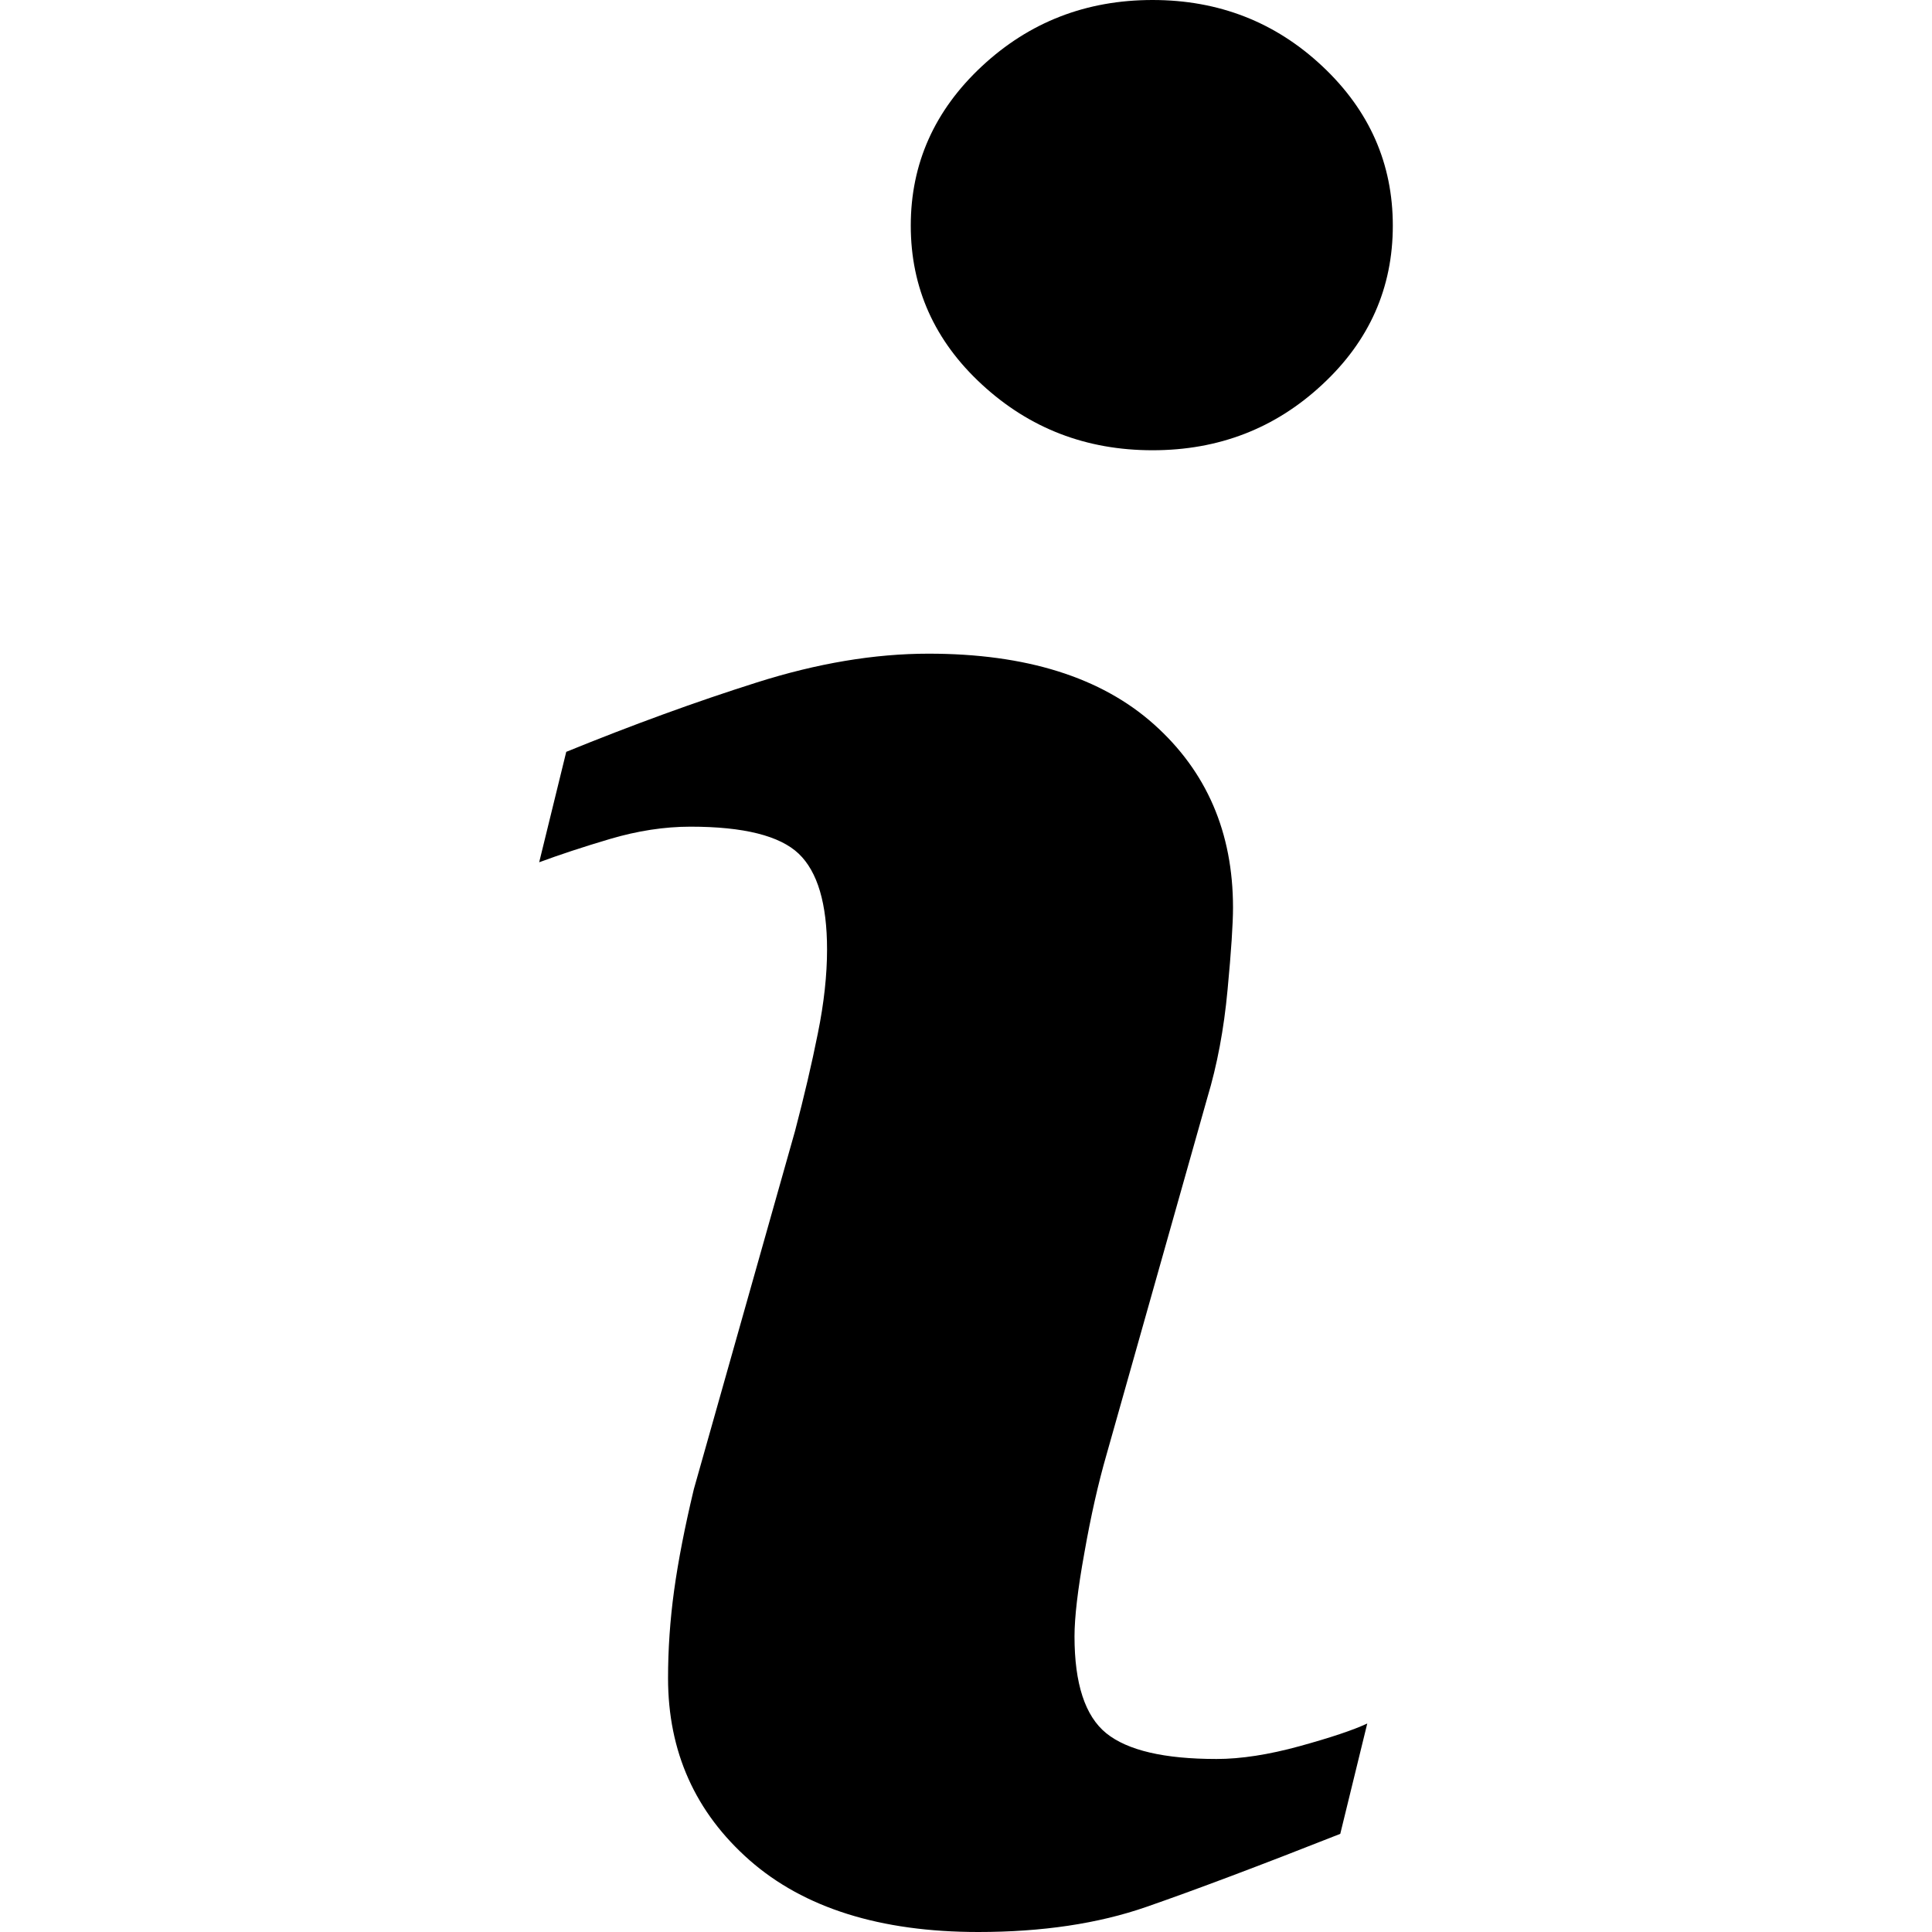
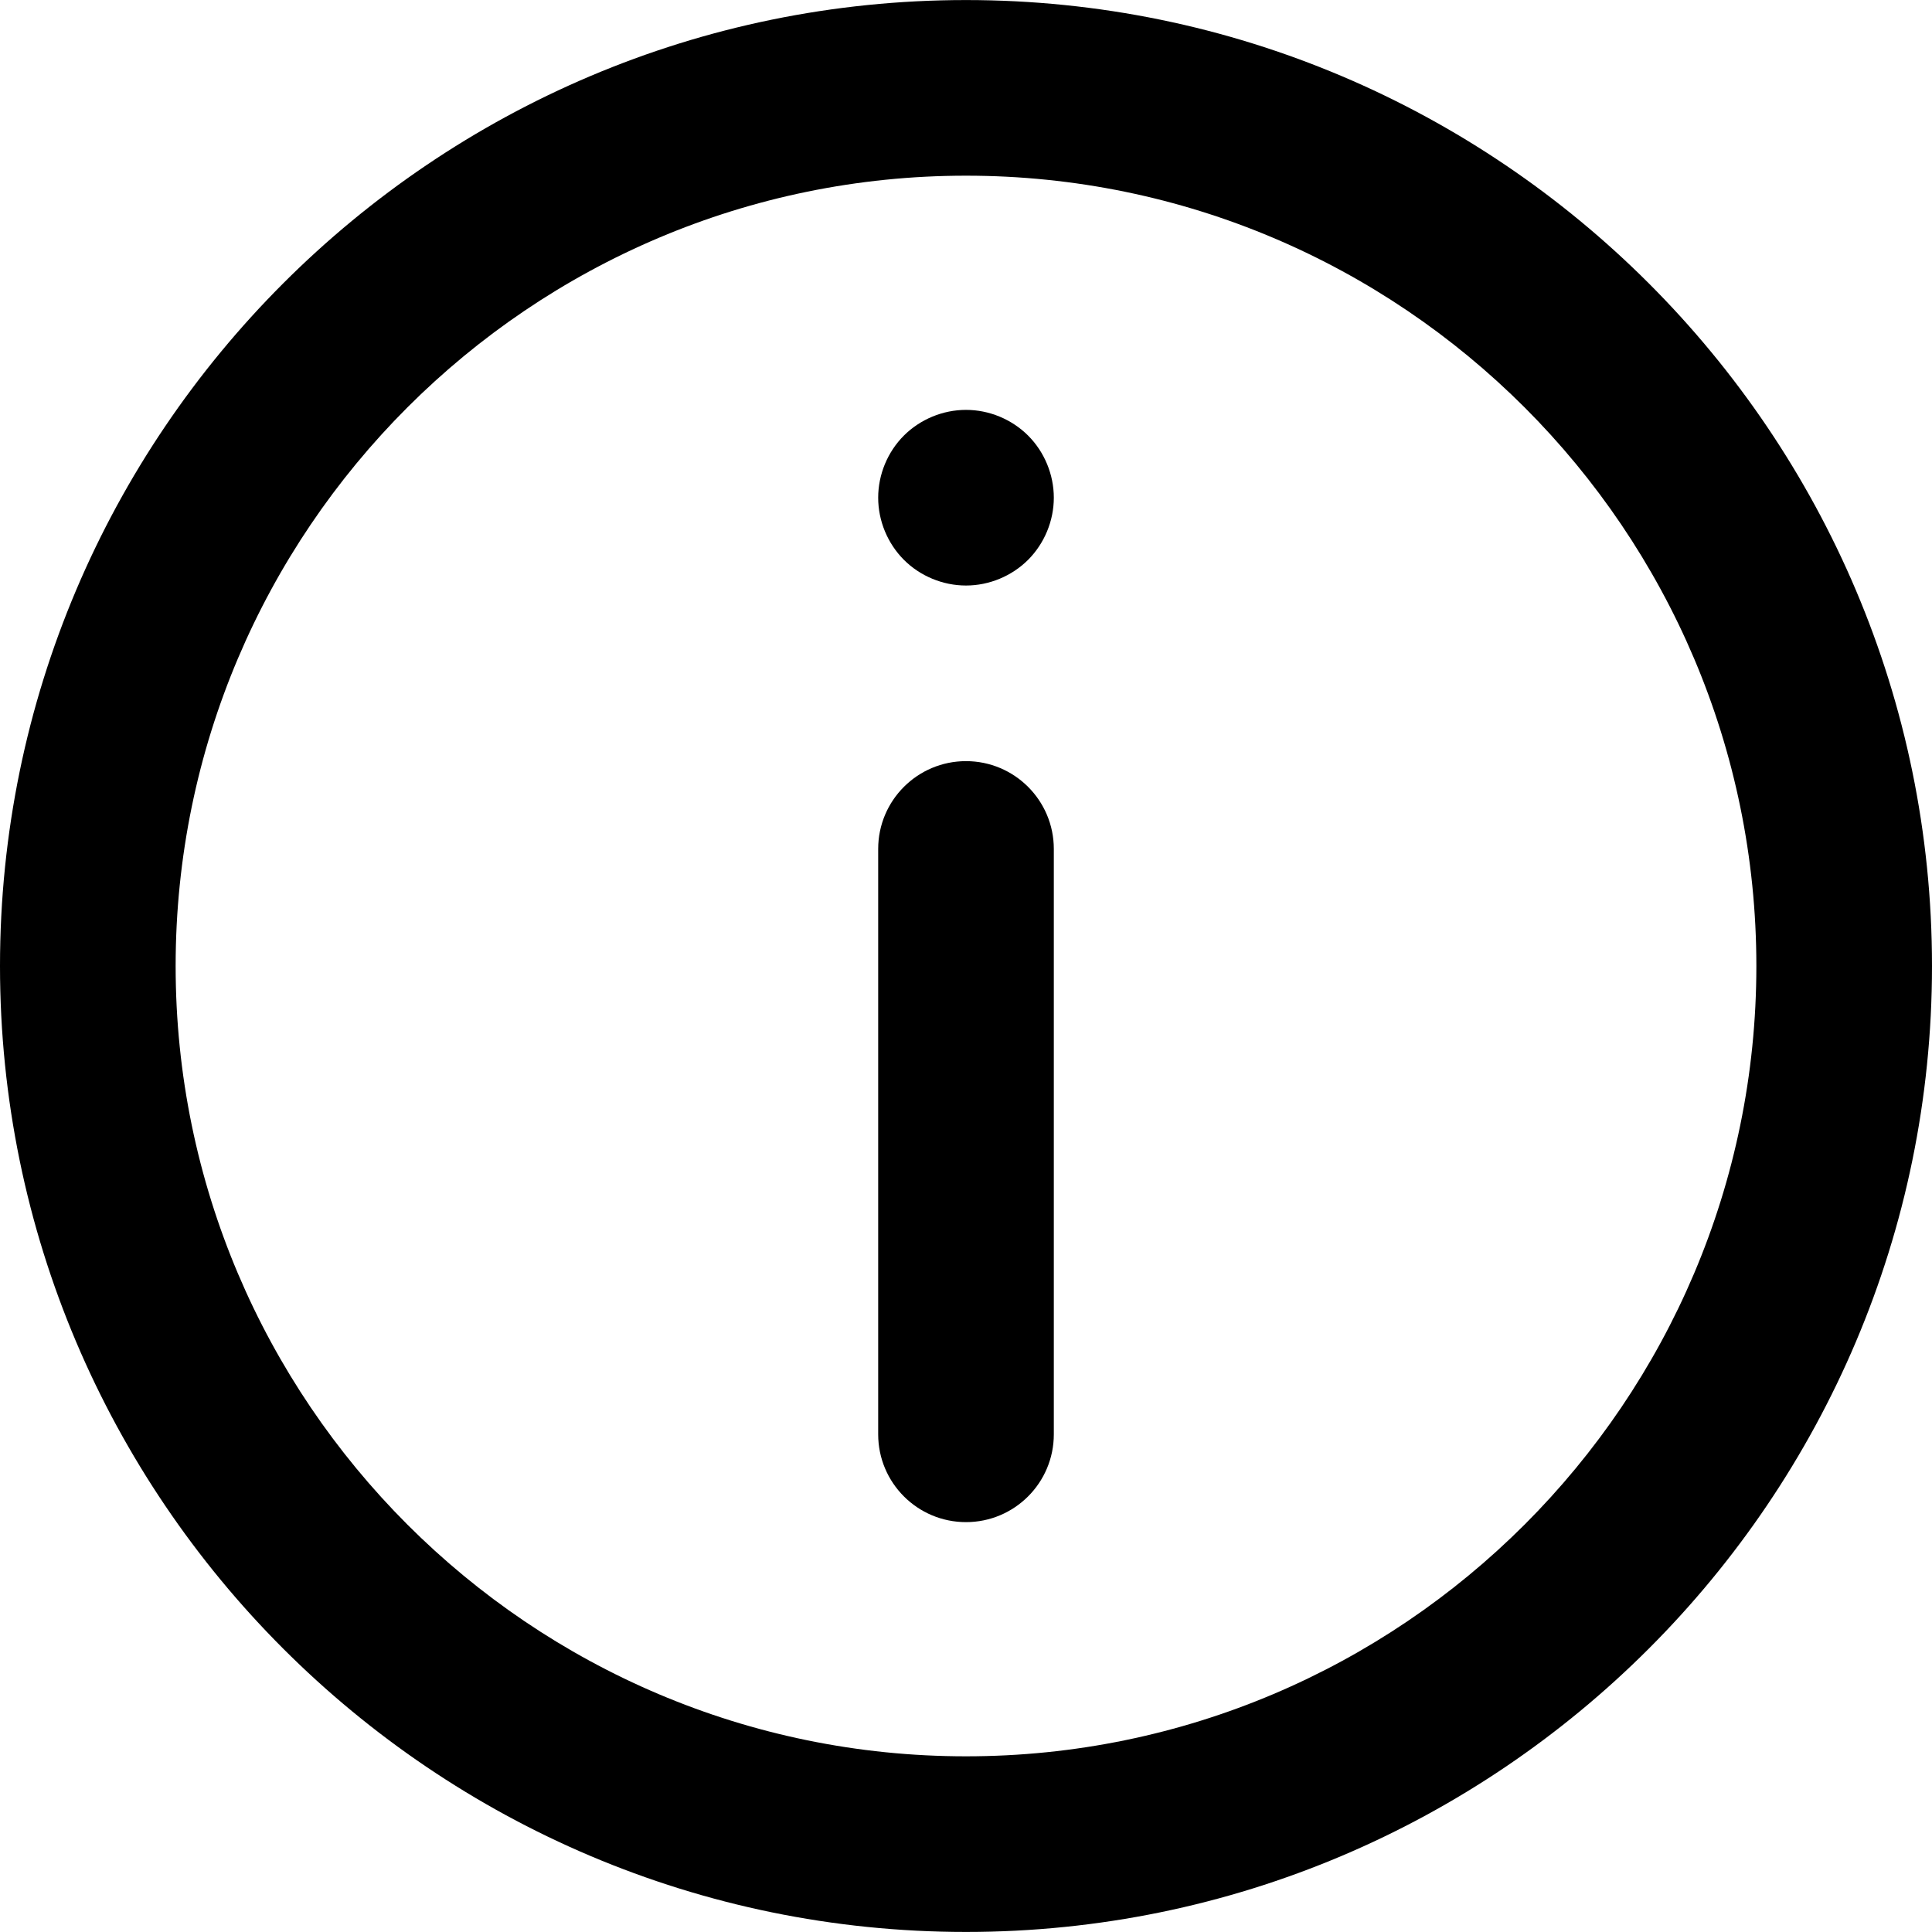
- <svg xmlns="http://www.w3.org/2000/svg" version="1.1" id="Capa_1" x="0px" y="0px" viewBox="0 0 111.577 111.577" style="enable-background:new 0 0 111.577 111.577;" xml:space="preserve">
+ <svg xmlns="http://www.w3.org/2000/svg" version="1.1" id="Layer_1" x="0px" y="0px" viewBox="0 0 330 330" style="enable-background:new 0 0 330 330;" xml:space="preserve">
  <g>
-     <path d="M78.962,99.536l-1.559,6.373c-4.677,1.846-8.413,3.251-11.195,4.217c-2.785,0.969-6.021,1.451-9.708,1.451   c-5.662,0-10.066-1.387-13.207-4.142c-3.141-2.766-4.712-6.271-4.712-10.523c0-1.646,0.114-3.339,0.351-5.064   c0.239-1.727,0.619-3.672,1.139-5.846l5.845-20.688c0.52-1.981,0.962-3.858,1.316-5.633c0.359-1.764,0.532-3.387,0.532-4.848   c0-2.642-0.547-4.49-1.636-5.529c-1.089-1.036-3.167-1.562-6.252-1.562c-1.511,0-3.064,0.242-4.647,0.71   c-1.59,0.47-2.949,0.924-4.09,1.346l1.563-6.378c3.829-1.559,7.489-2.894,10.99-4.002c3.501-1.111,6.809-1.667,9.938-1.667   c5.623,0,9.962,1.359,13.009,4.077c3.047,2.72,4.57,6.246,4.57,10.591c0,0.899-0.1,2.483-0.315,4.747   c-0.21,2.269-0.601,4.348-1.171,6.239l-5.82,20.605c-0.477,1.655-0.906,3.547-1.279,5.676c-0.385,2.115-0.569,3.731-0.569,4.815   c0,2.736,0.61,4.604,1.833,5.597c1.232,0.993,3.354,1.487,6.368,1.487c1.415,0,3.025-0.251,4.814-0.744   C76.854,100.348,78.155,99.915,78.962,99.536z M80.438,13.03c0,3.59-1.353,6.656-4.072,9.177c-2.712,2.53-5.98,3.796-9.803,3.796   c-3.835,0-7.111-1.266-9.854-3.796c-2.738-2.522-4.11-5.587-4.11-9.177c0-3.583,1.372-6.654,4.11-9.207   C59.447,1.274,62.729,0,66.563,0c3.822,0,7.091,1.277,9.803,3.823C79.087,6.376,80.438,9.448,80.438,13.03z" />
+     <g>
+       <g>
+         <path d="M165,0.008C74.019,0.008,0,74.024,0,164.999c0,90.977,74.019,164.992,165,164.992s165-74.015,165-164.992     C330,74.024,255.981,0.008,165,0.008z M165,299.992c-74.439,0-135-60.557-135-134.992S90.561,30.008,165,30.008     s135,60.557,135,134.991C300,239.436,239.439,299.992,165,299.992z" />
+         <path d="M165,130.008c-8.284,0-15,6.716-15,15v99.983c0,8.284,6.716,15,15,15s15-6.716,15-15v-99.983     C180,136.725,173.284,130.008,165,130.008z" />
+         <path d="M165,70.011c-3.95,0-7.811,1.6-10.61,4.39c-2.79,2.79-4.39,6.66-4.39,10.61s1.6,7.81,4.39,10.61     c2.79,2.79,6.66,4.39,10.61,4.39s7.81-1.6,10.609-4.39c2.79-2.8,4.391-6.66,4.391-10.61s-1.601-7.82-4.391-10.61     C172.81,71.61,168.95,70.011,165,70.011z" />
+       </g>
+     </g>
  </g>
-   <g>
- </g>
-   <g>
- </g>
-   <g>
- </g>
-   <g>
- </g>
-   <g>
- </g>
-   <g>
- </g>
-   <g>
- </g>
-   <g>
- </g>
-   <g>
- </g>
-   <g>
- </g>
-   <g>
- </g>
-   <g>
- </g>
-   <g>
- </g>
-   <g>
- </g>
-   <g>
- </g>
</svg>
